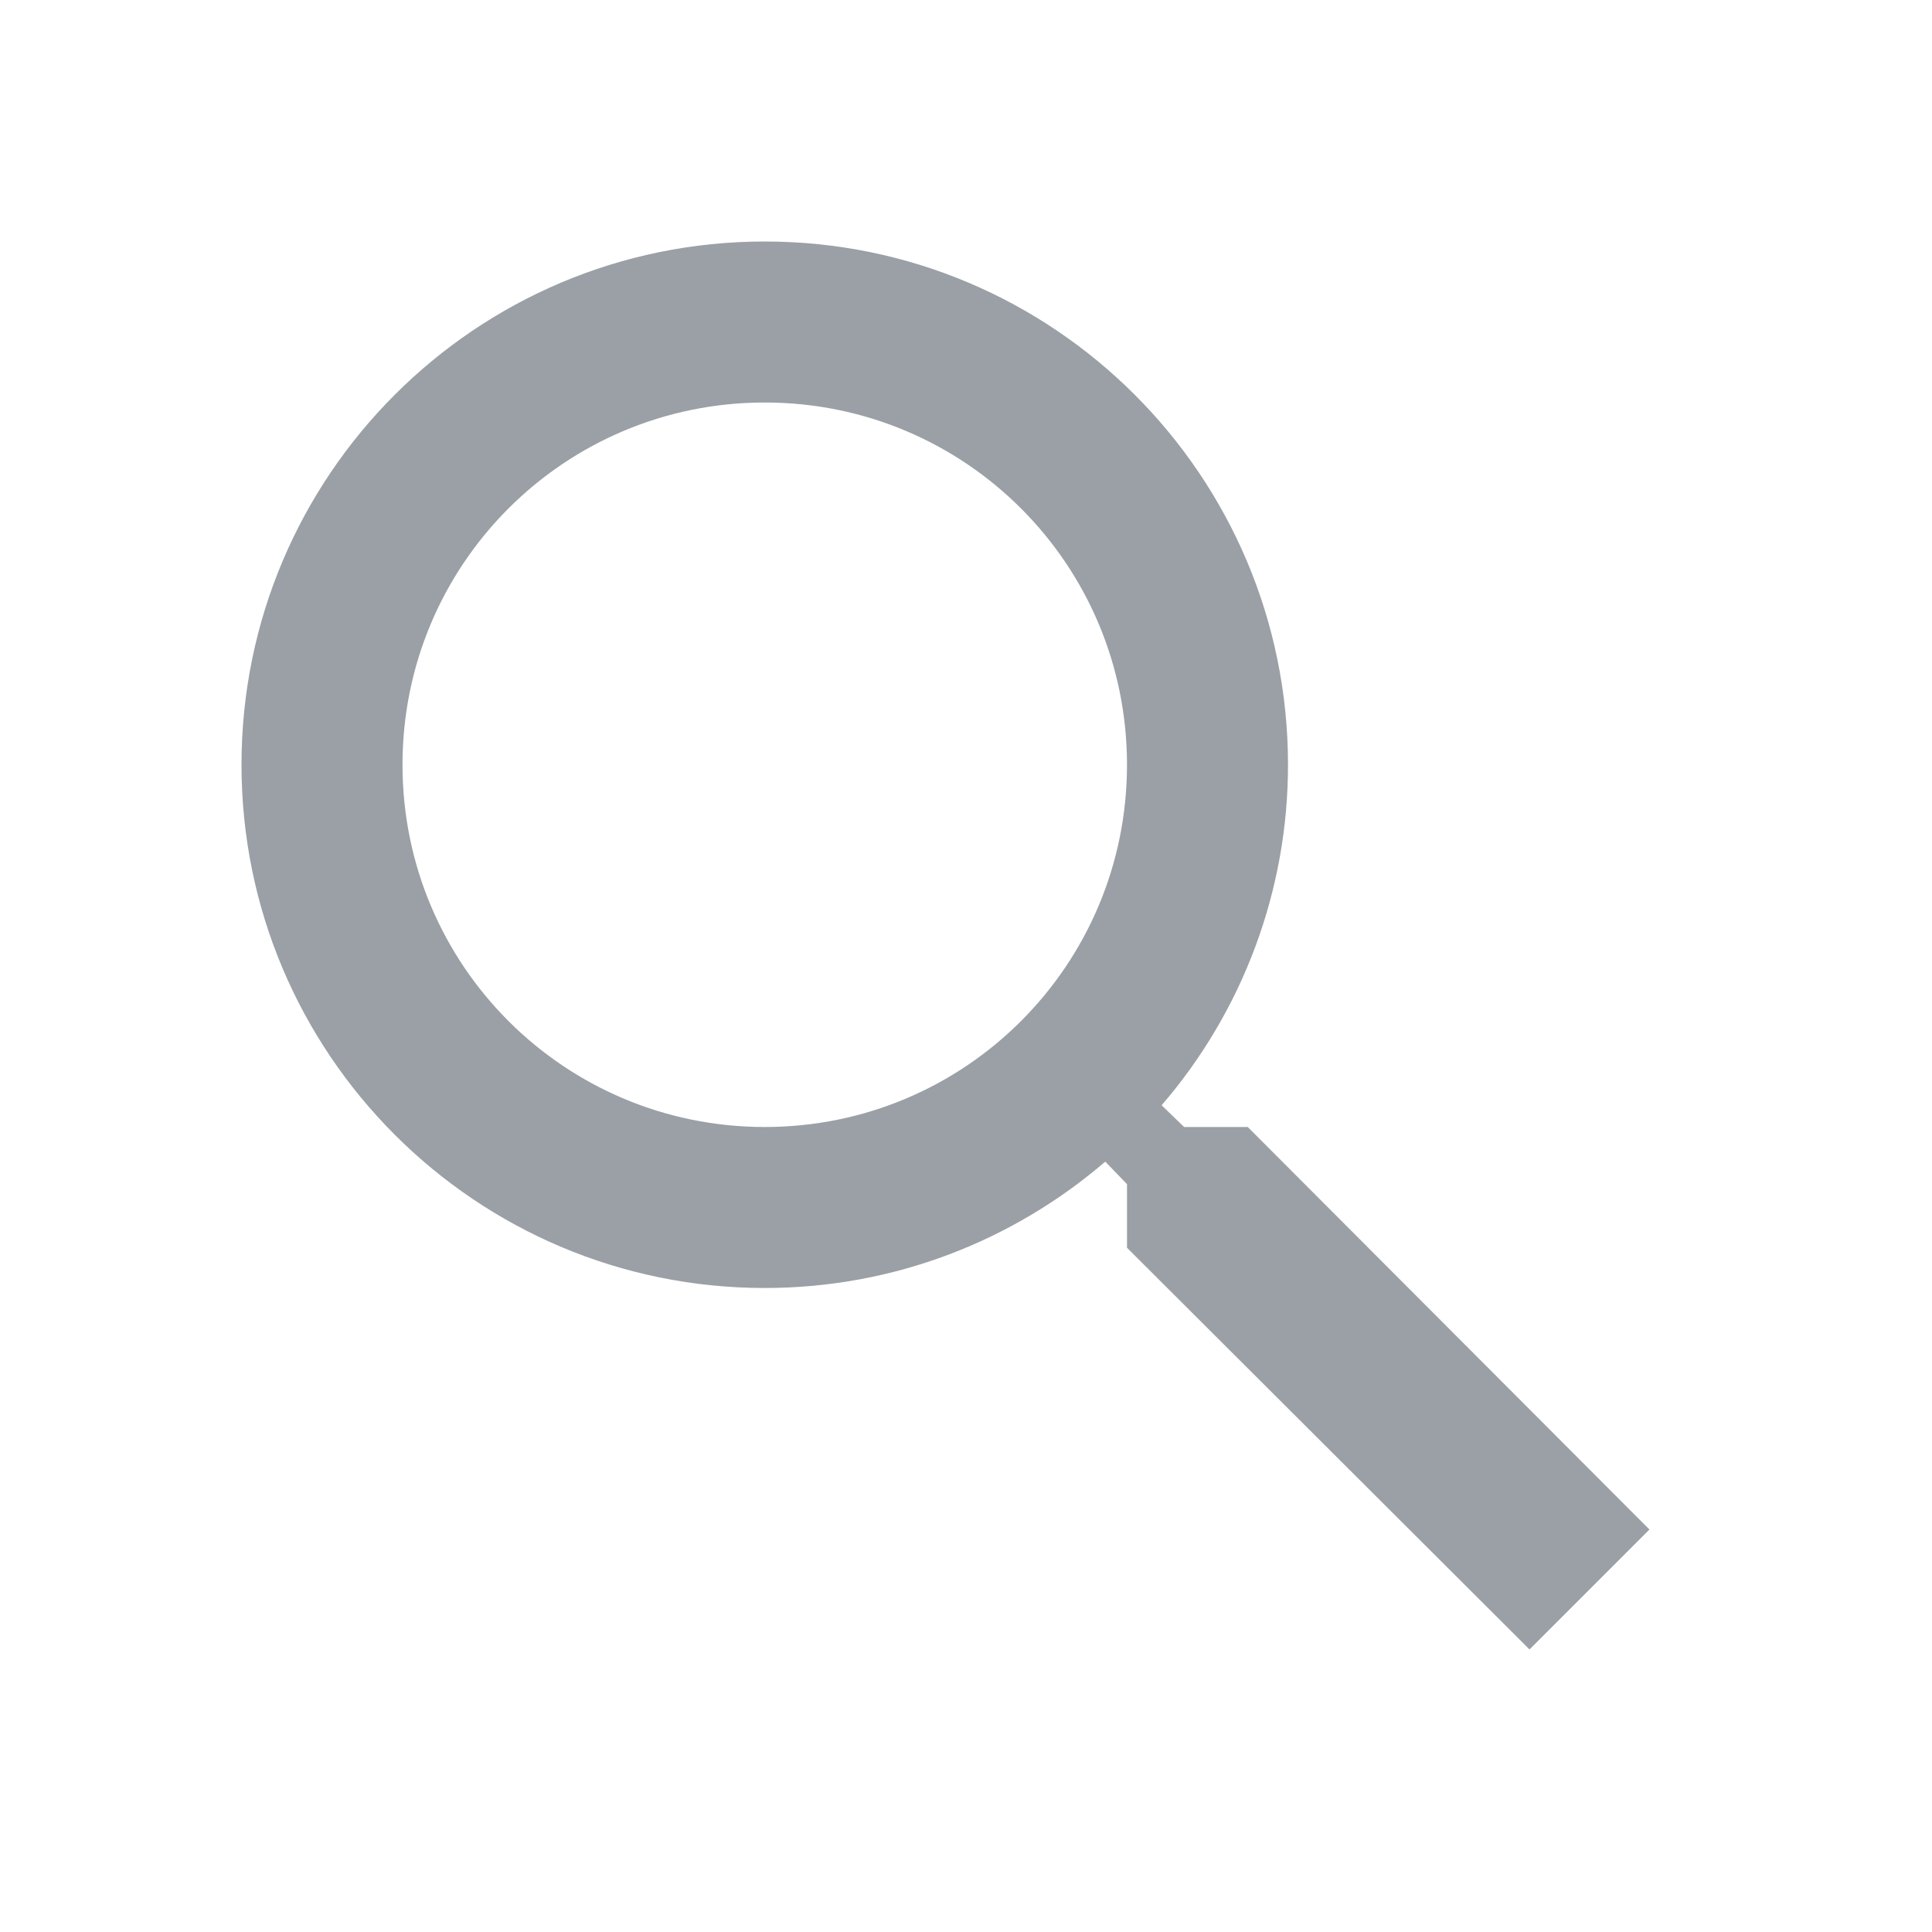
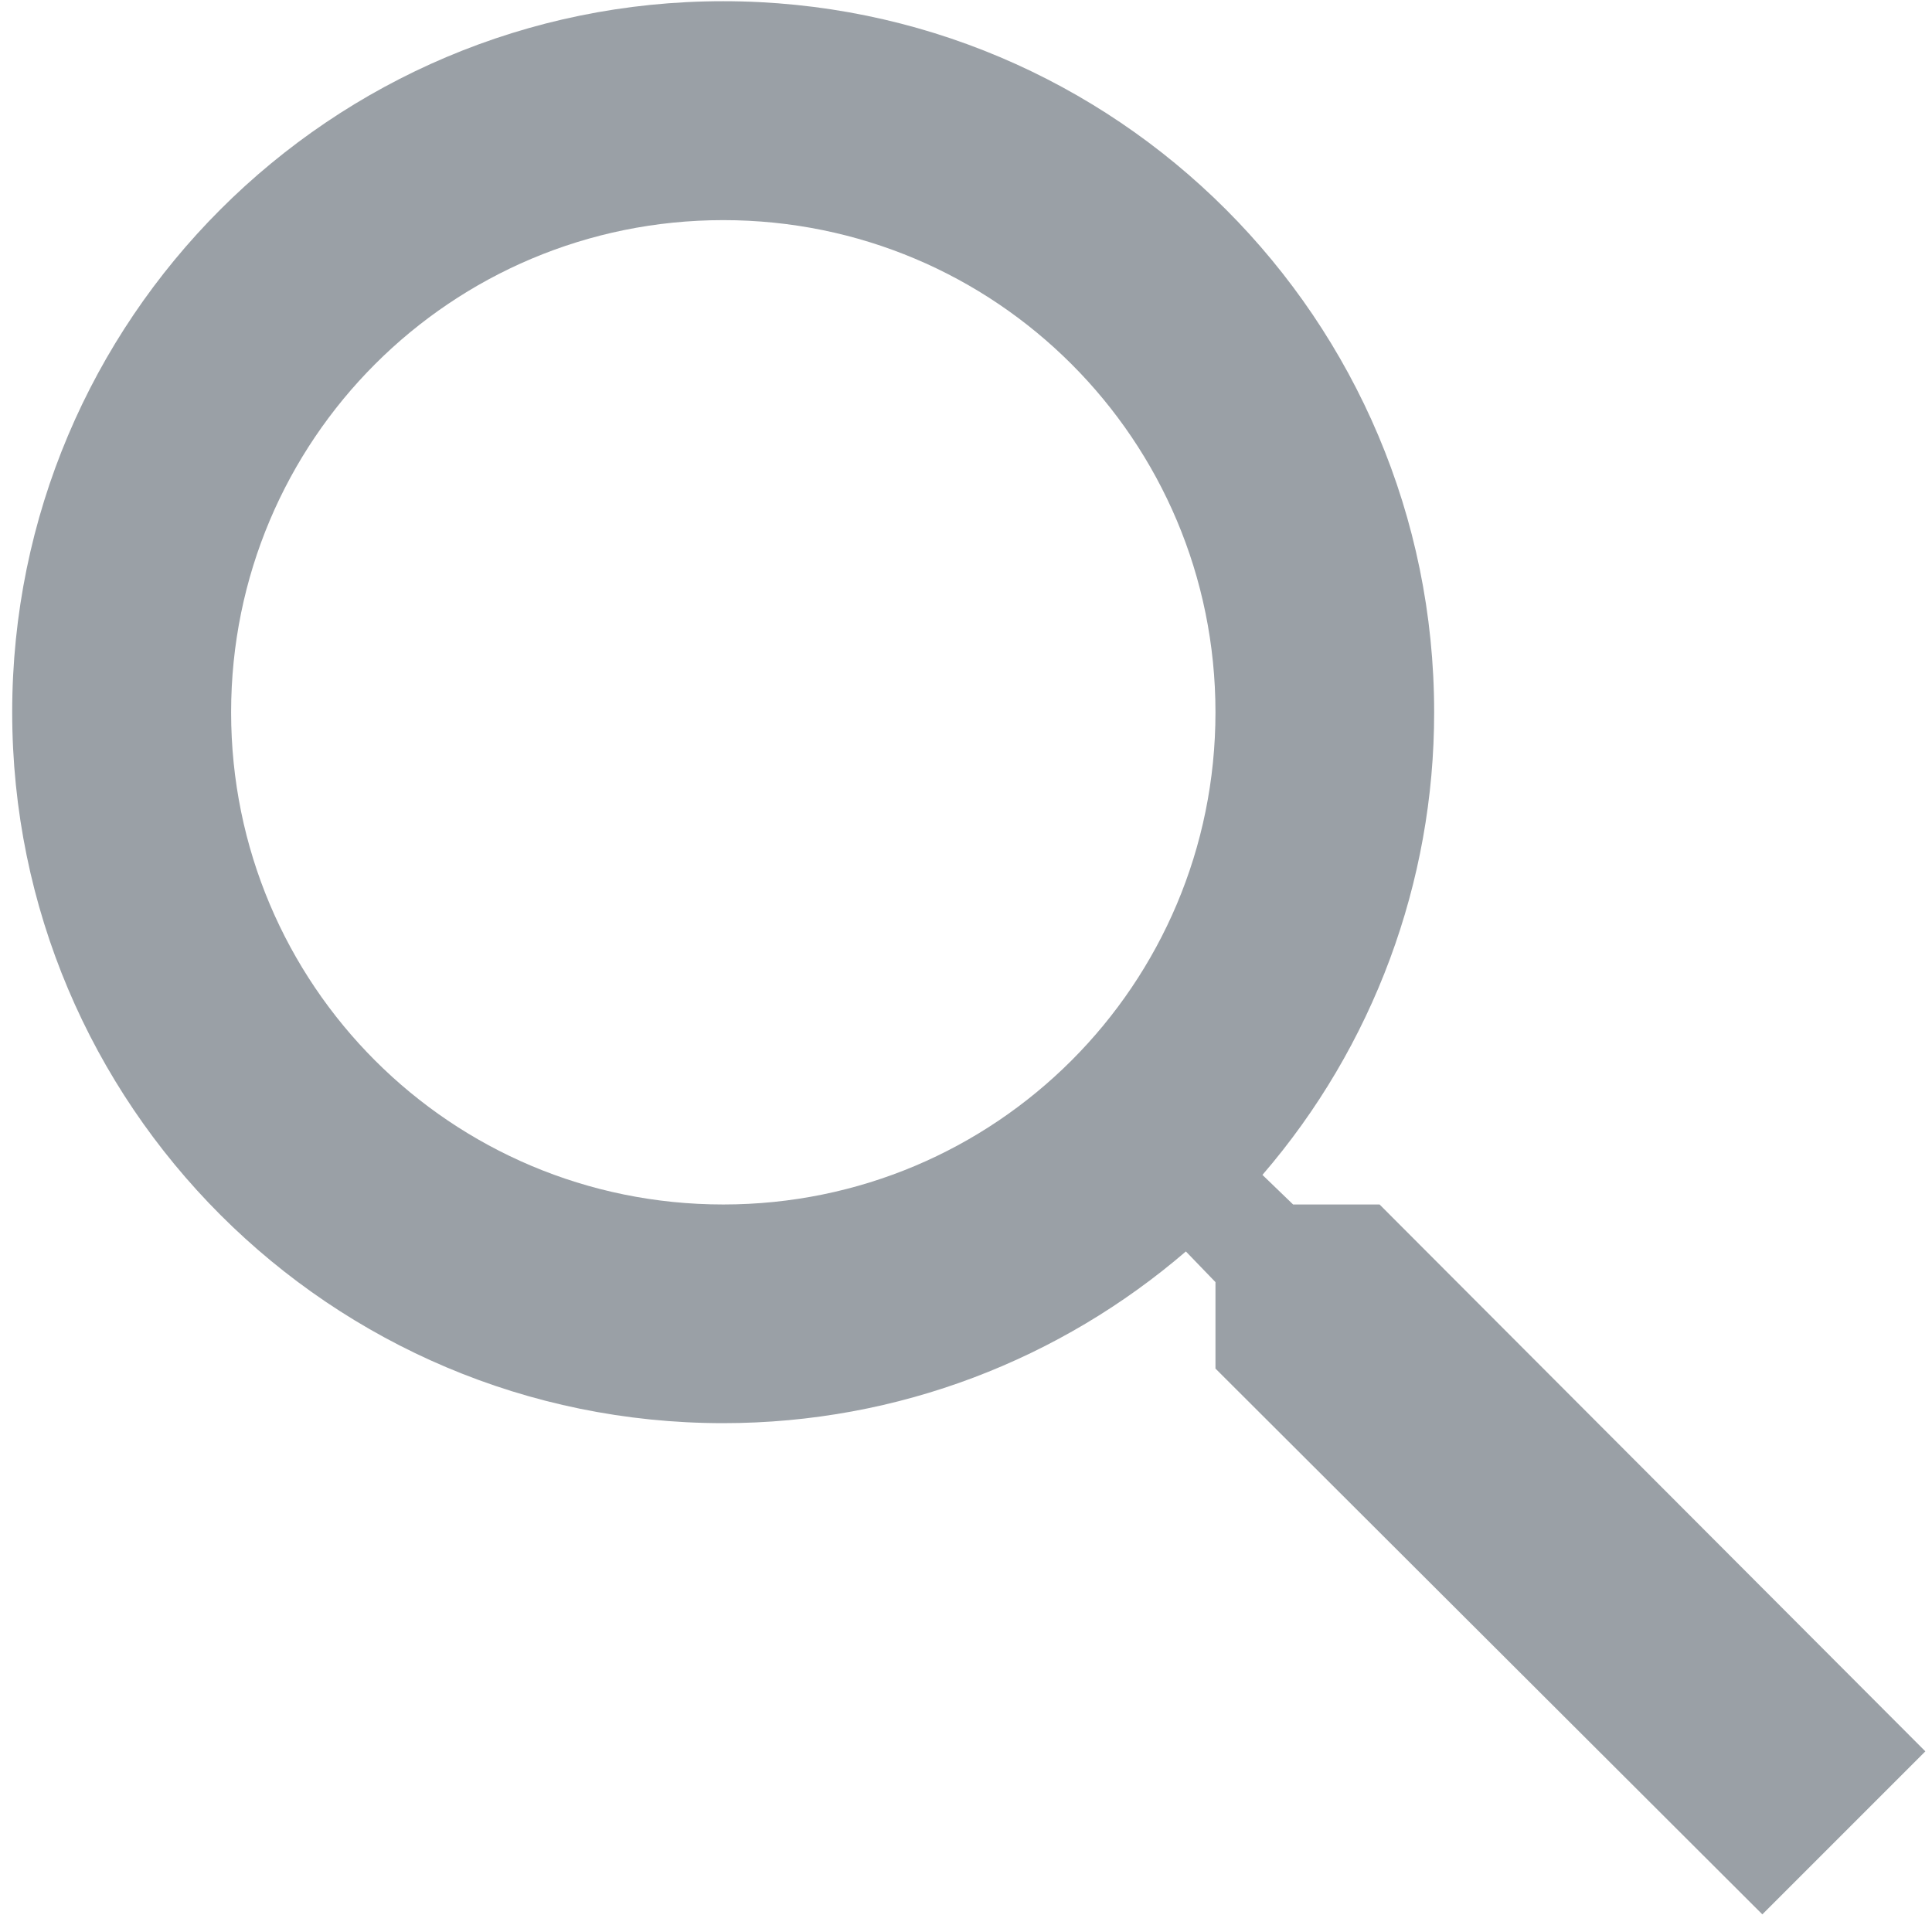
- <svg xmlns="http://www.w3.org/2000/svg" viewBox="0 0 24 24" width="24" height="24">
-   <path fill="#9aa0a6" d="M15.5 14h-.79l-.28-.27A6.471 6.471 0 0 0 16 9.5 6.5 6.5 0 1 0 9.5 16c1.61 0 3.09-.59 4.23-1.57l.27.28v.79l5 4.99L20.49 19l-4.99-5zm-6 0C7.01 14 5 11.99 5 9.5S7.01 5 9.5 5 14 7.01 14 9.5 11.99 14 9.5 14z">
-     </path>
+ <svg xmlns="http://www.w3.org/2000/svg" width="16" height="16">
+   <path stroke="null" id="svg_1" fill="#9aa0a6" d="m11.425,9.975l-0.716,0l-0.254,-0.245a5.862,5.862 0 0 0 1.422,-3.832a5.888,5.888 0 1 0 -5.888,5.888c1.458,0 2.799,-0.534 3.832,-1.422l0.245,0.254l0,0.716l4.529,4.52l1.35,-1.35l-4.52,-4.529zm-5.435,0c-2.256,0 -4.076,-1.821 -4.076,-4.076s1.821,-4.076 4.076,-4.076s4.076,1.821 4.076,4.076s-1.821,4.076 -4.076,4.076z" />
</svg>
